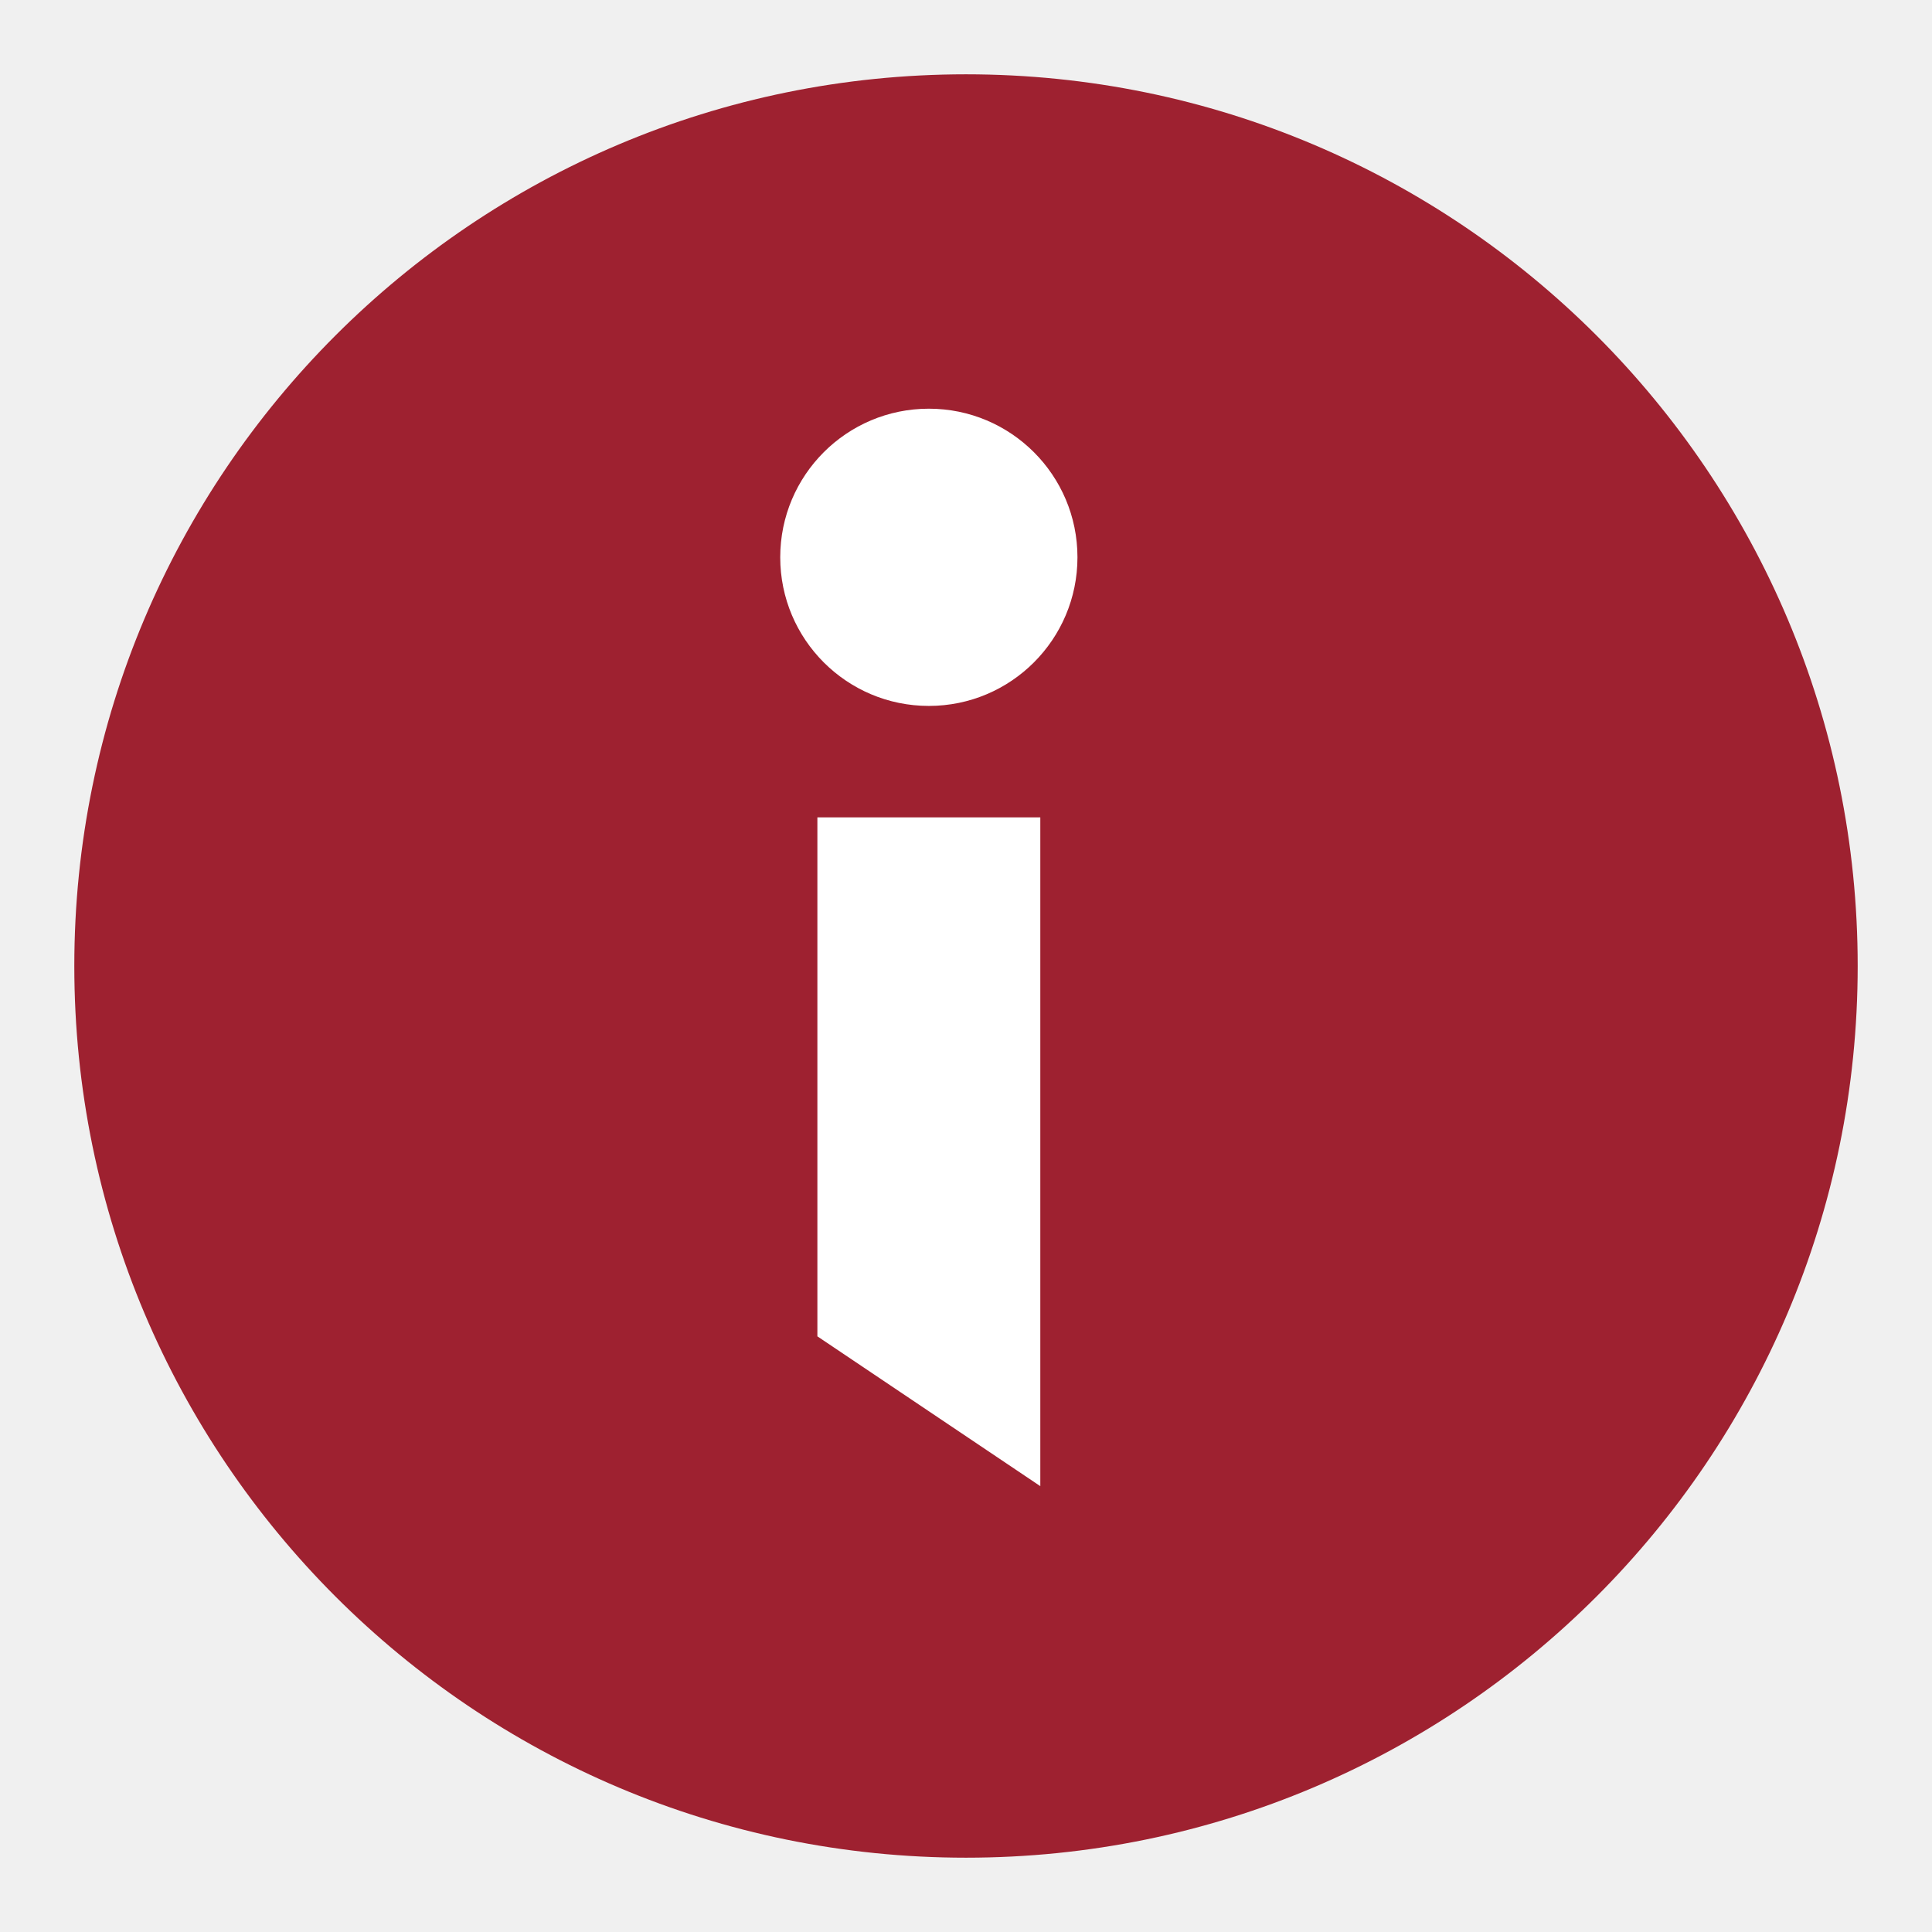
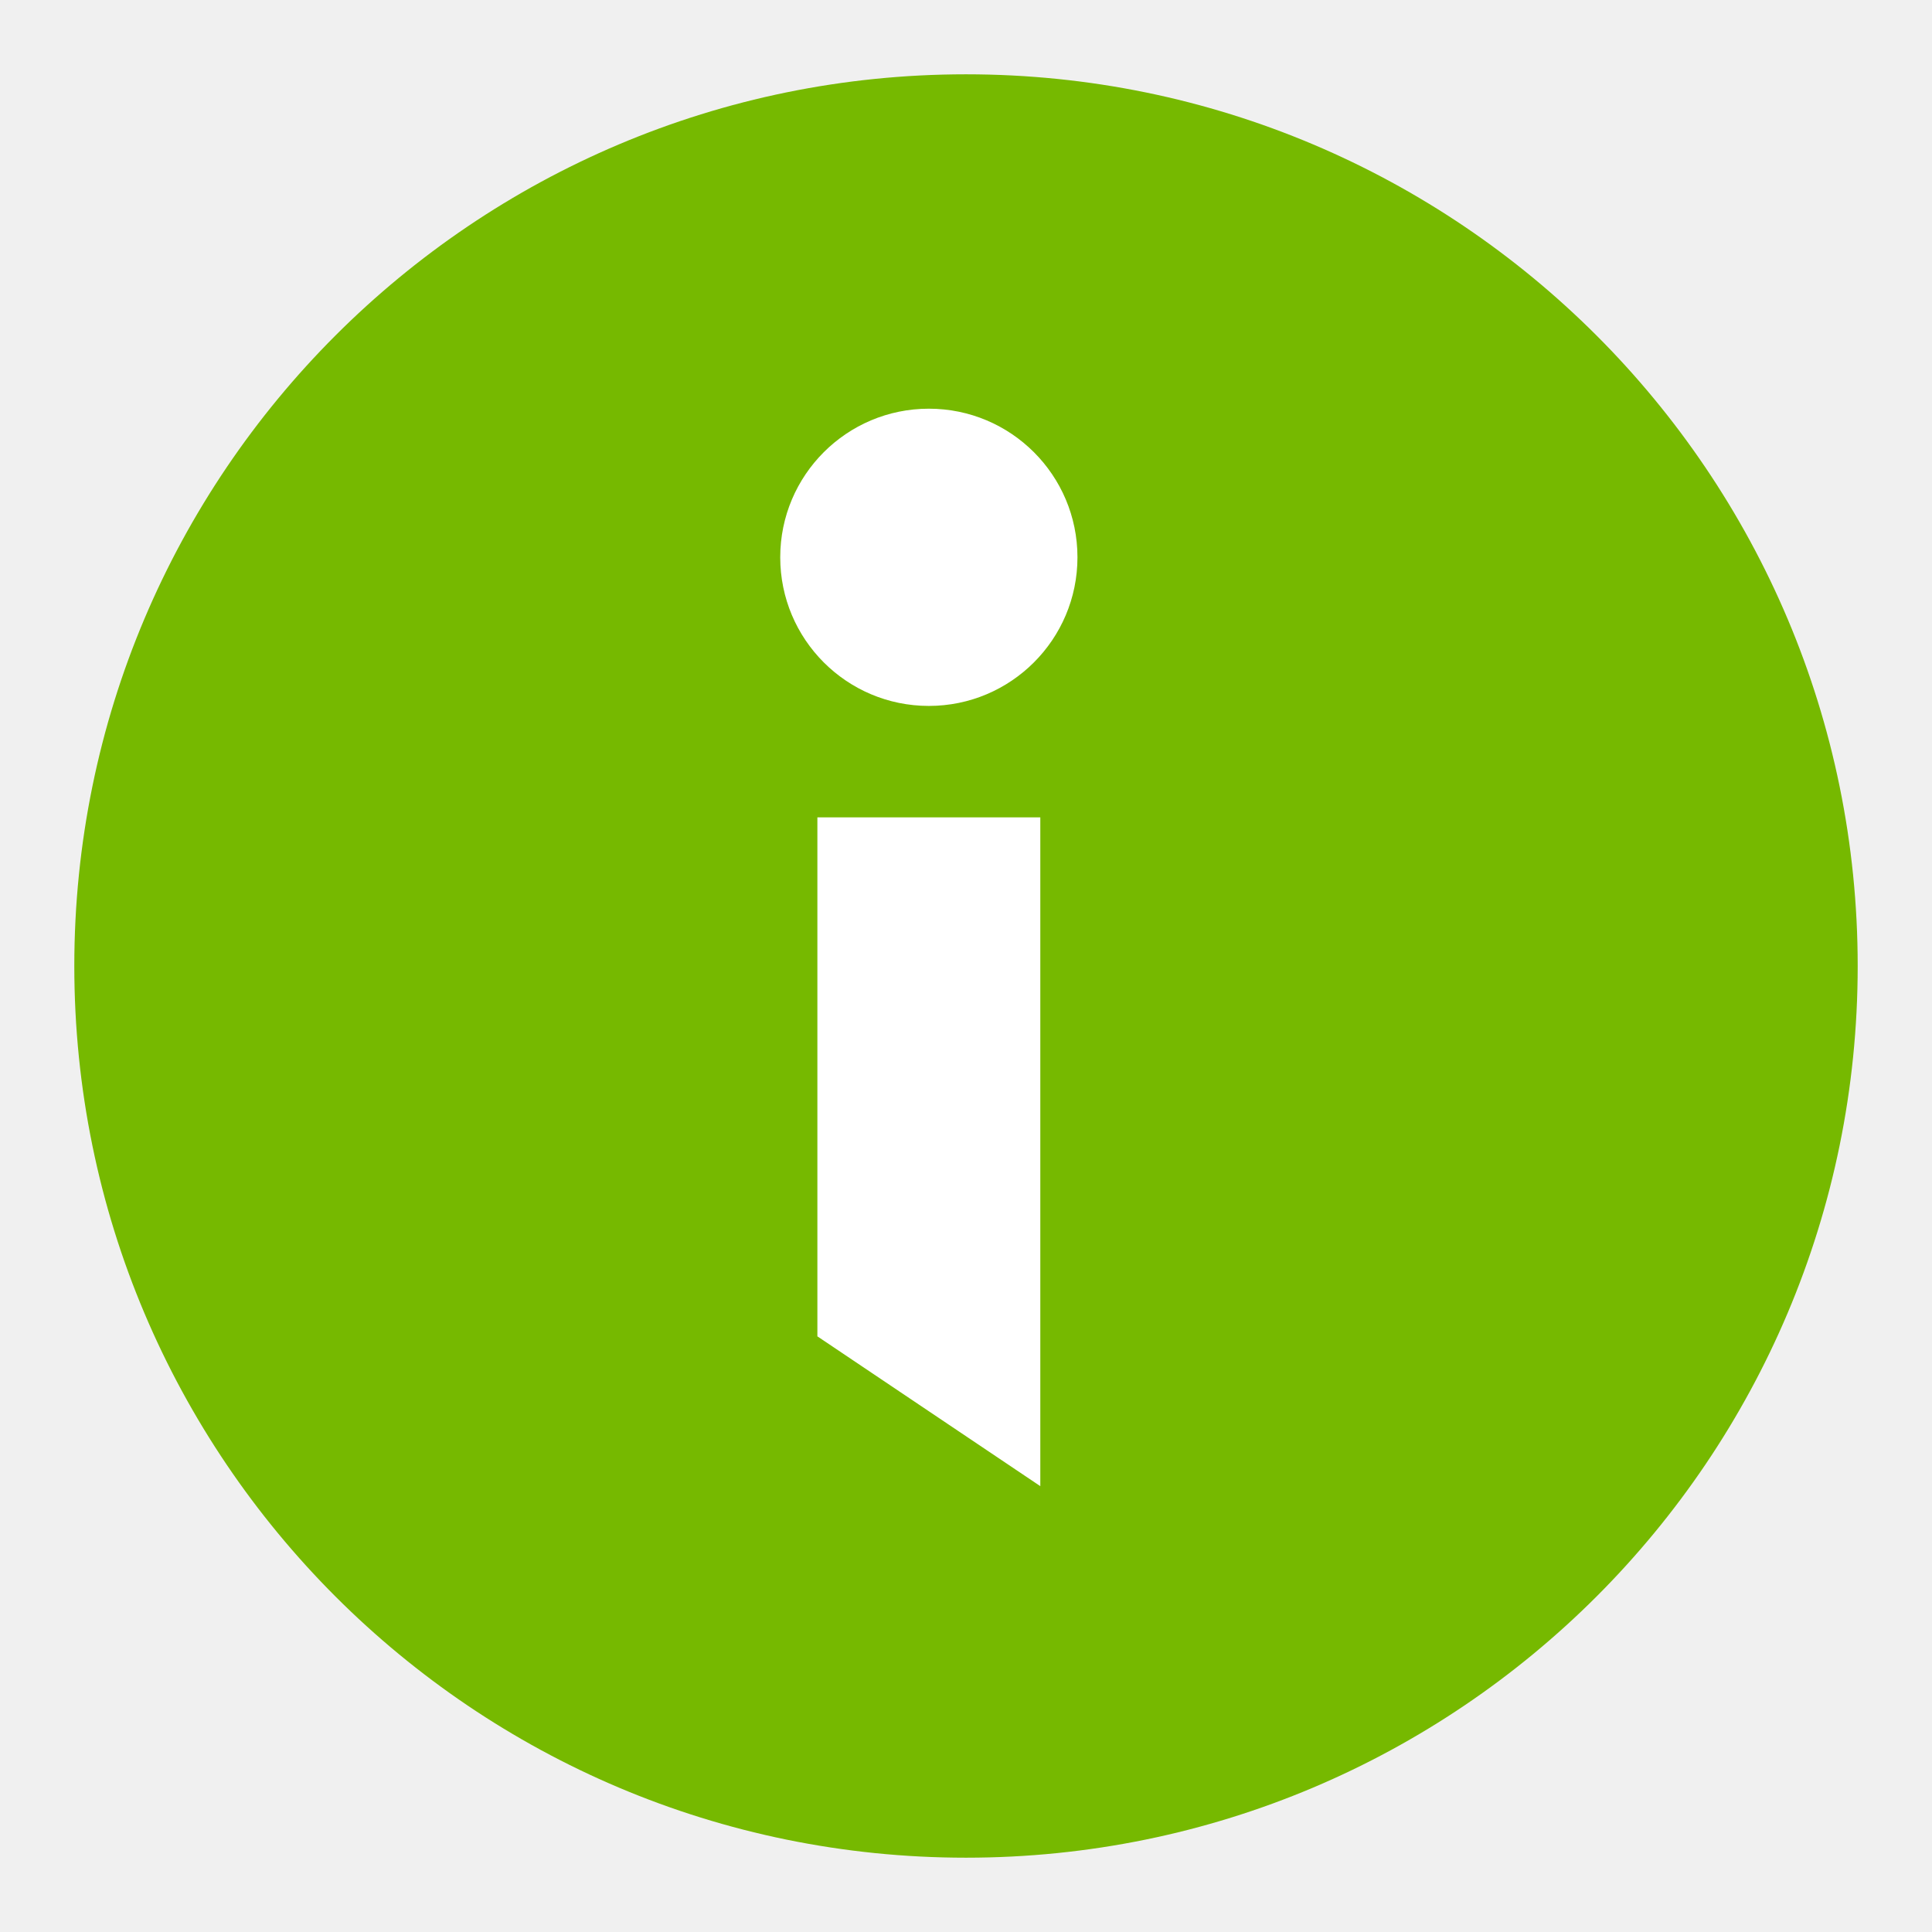
<svg xmlns="http://www.w3.org/2000/svg" width="13px" height="13px" viewBox="0 0 13 13" version="1.1">
-   <g id="Registro-en-Merchants-(Celia)" stroke="none" stroke-width="1" fill="none" fill-rule="evenodd">
-     <g id="02.1_Registro---Datos-personales-(simple)" transform="translate(-22, -427)">
-       <g id="ic_info" transform="translate(22, 427)">
-         <circle id="Oval" fill="#9E2130" cx="6.5" cy="6.5" r="6" />
+   <g id="Web-Responsive-Enrollment" stroke="none" stroke-width="1" fill="none" fill-rule="evenodd">
+     <g id="02.1_Registro---Datos-personales-(simple)" transform="translate(-22, -431)">
+       <g id="ic/info_verde" transform="translate(22, 431)">
+         <circle id="Oval" fill="#76B900" cx="6.5" cy="6.5" r="6" />
        <polygon id="i" fill="#FFFFFF" points="5.5 8.992 5.5 5.5 7 5.5 7 10" />
        <circle id="Oval-2" fill="#FFFFFF" cx="6.25" cy="3.75" r="1" />
      </g>
    </g>
  </g>
</svg>
